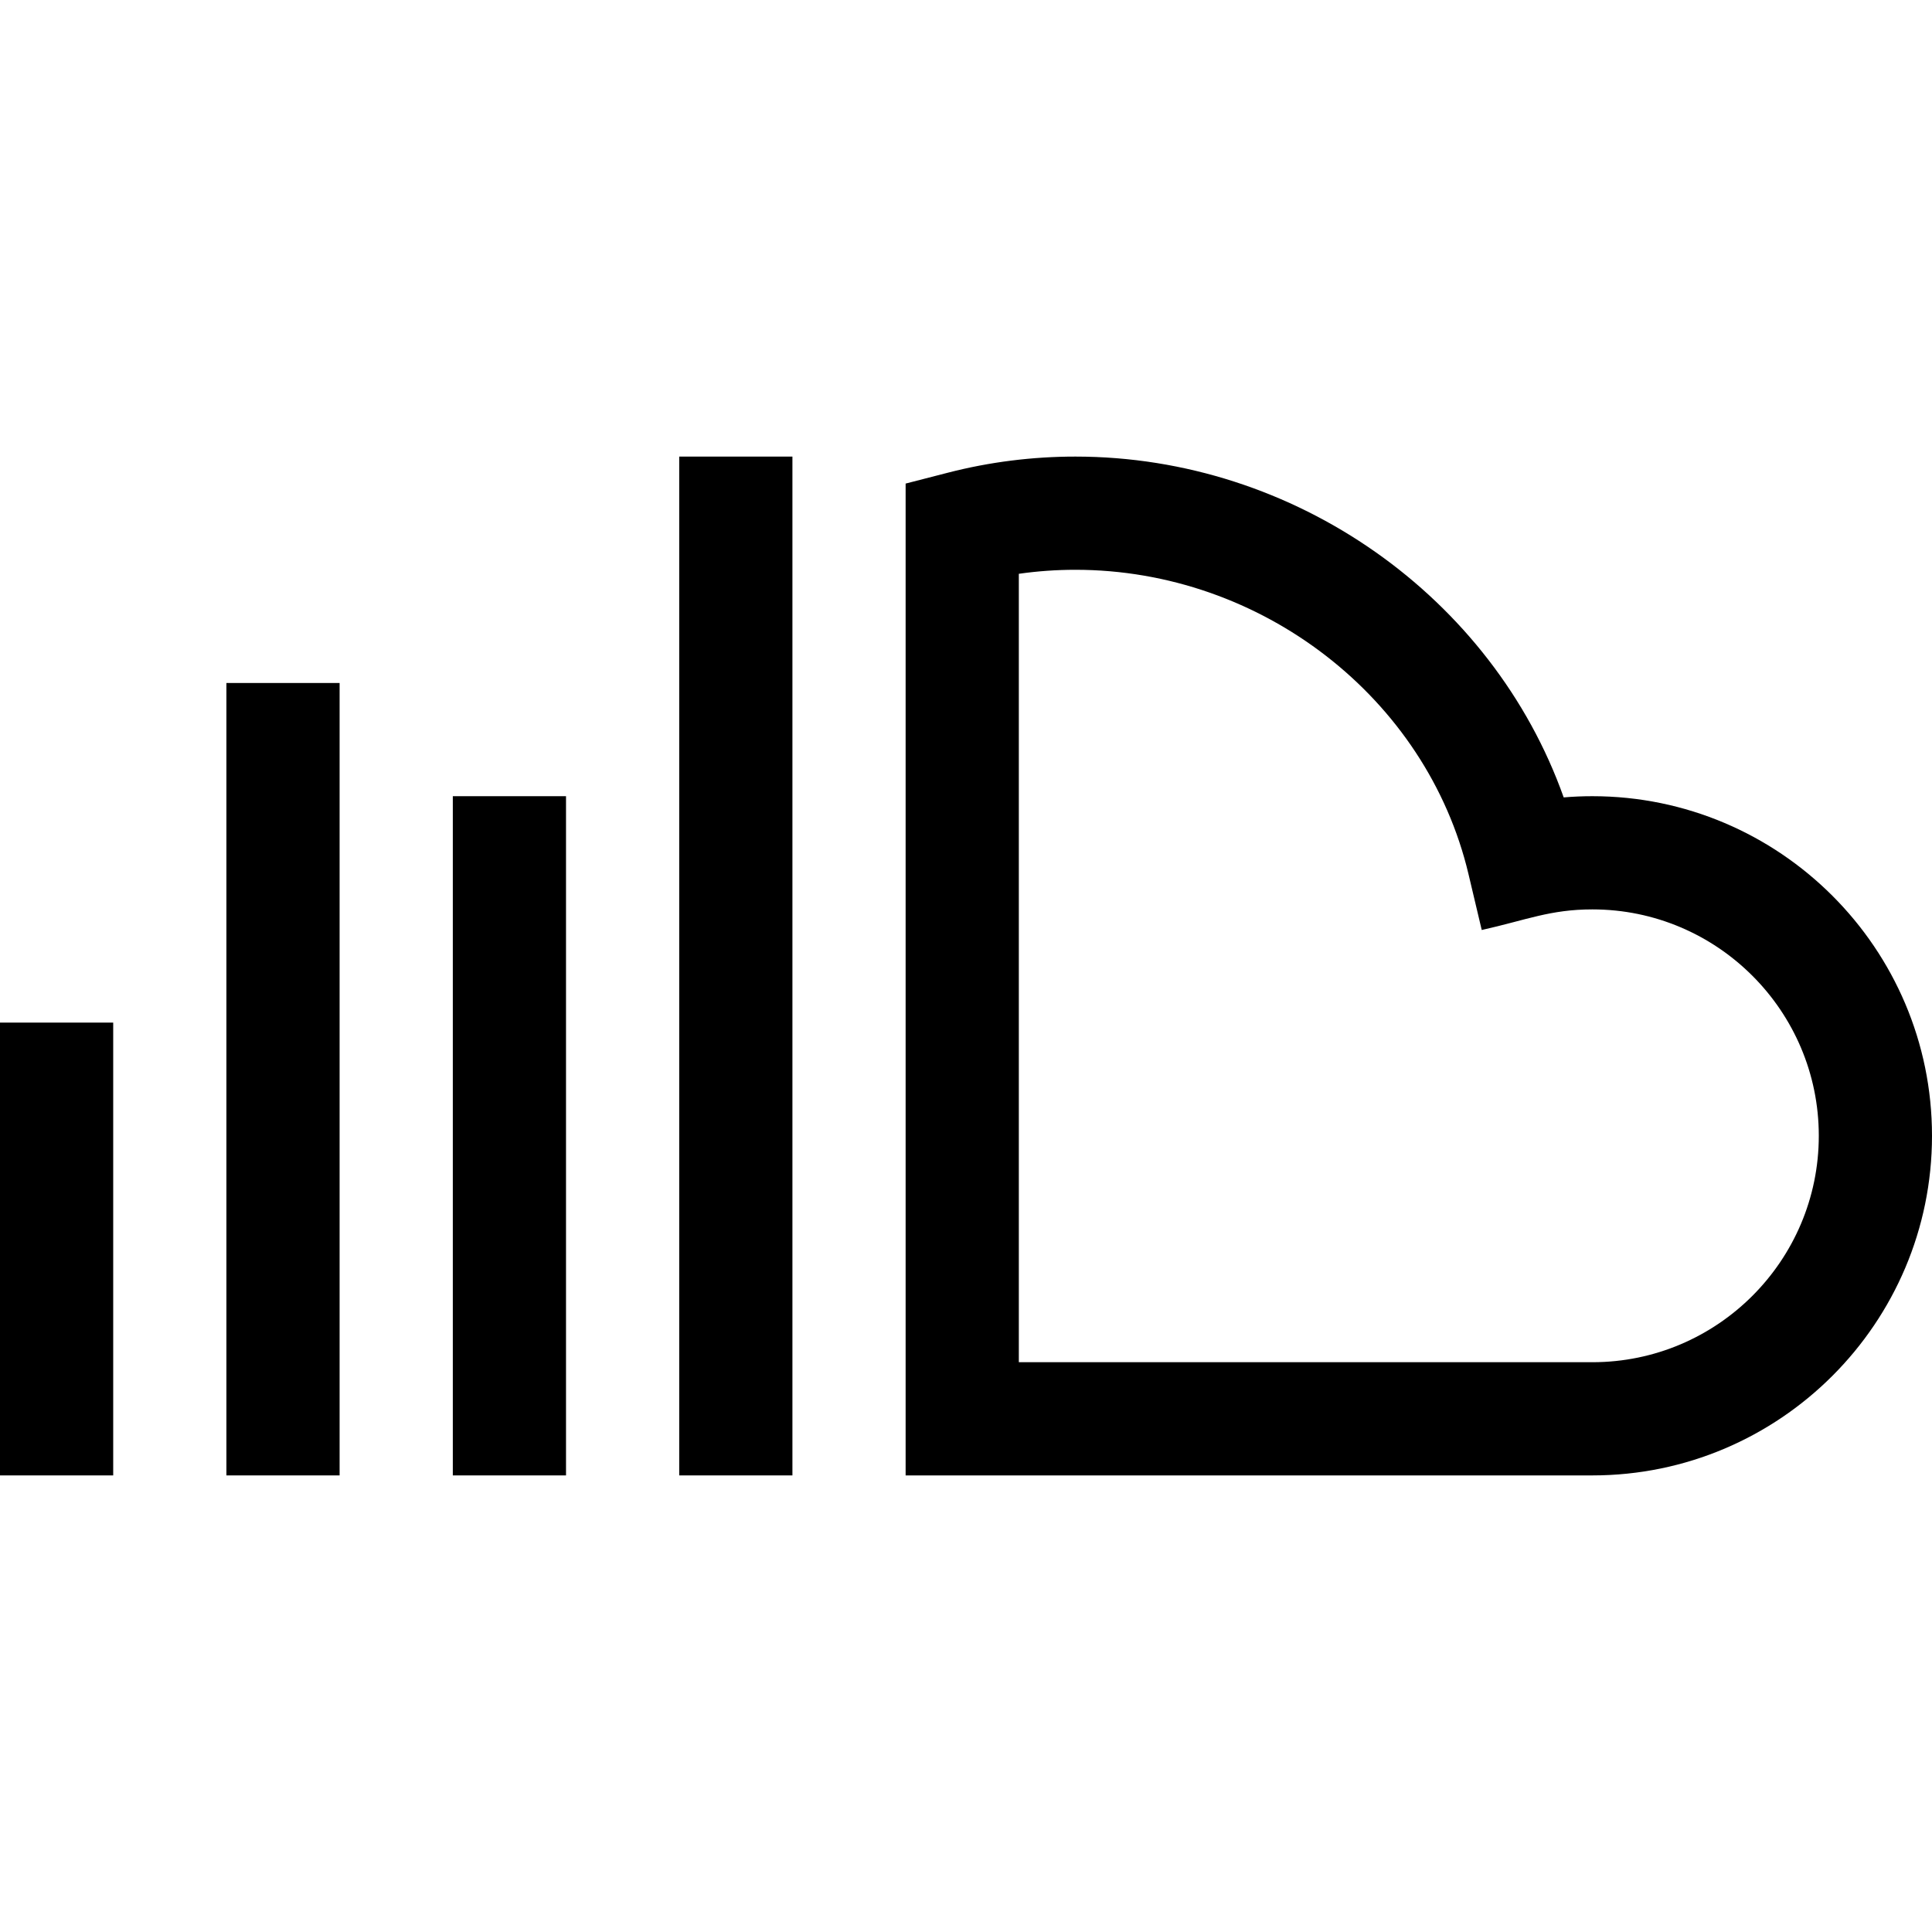
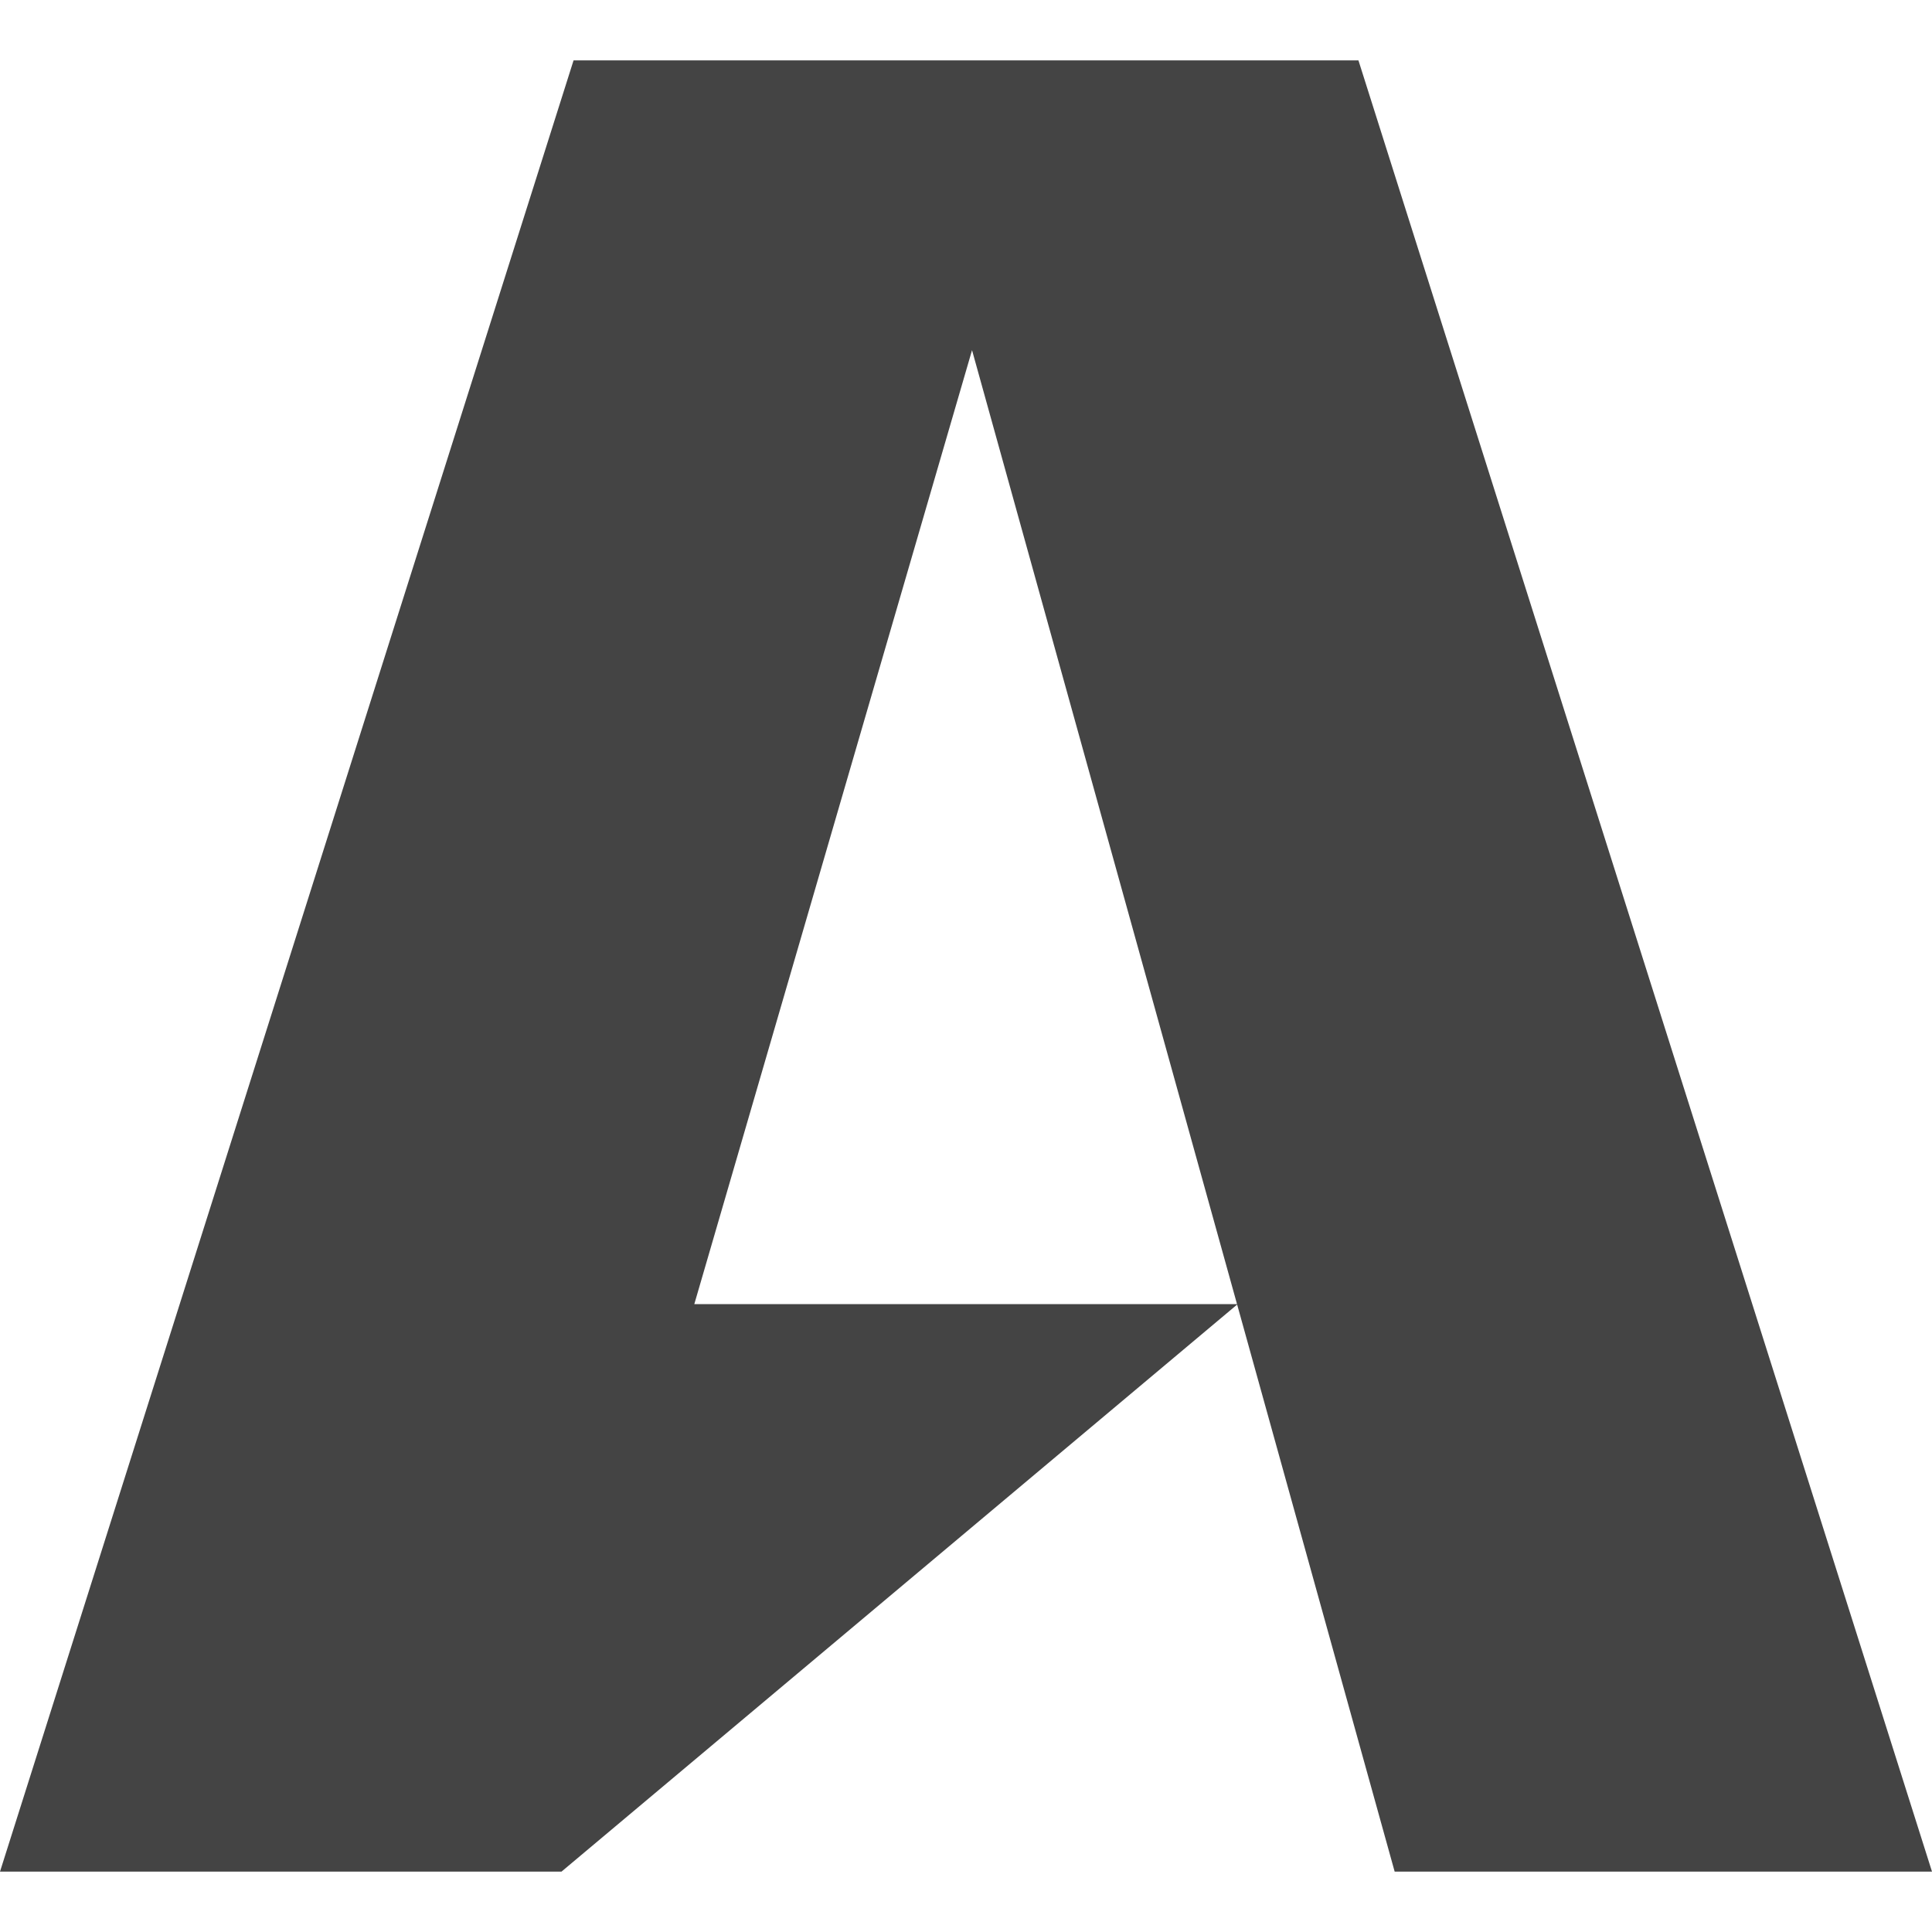
- <svg xmlns="http://www.w3.org/2000/svg" viewBox="0 -121 512 512">
-   <path d="m180 0h30v270h-30zm0 0" />
-   <path d="m120 90h30v180h-30zm0 0" />
-   <path d="m60 60h30v210h-30zm0 0" />
-   <path d="m0 150h30v120h-30zm0 0" />
-   <path d="m512 180c0-49.625-40.375-90-90-90-2.543 0-5.082.105-7.605.32-18.867-53.082-71.168-90.32-129.395-90.32-11.422 0-22.773 1.43-33.738 4.254l-11.262 2.898v262.848h182c49.625 0 90-40.375 90-90zm-242-148.938c4.949-.707 9.965-1.062 15-1.062 49.285 0 93.098 33.934 104.176 80.688l3.5 14.773c11.895-2.664 18.164-5.461 29.324-5.461 33.086 0 60 26.914 60 60s-26.914 60-60 60h-152zm0 0" />
+ <svg xmlns="http://www.w3.org/2000/svg" version="1.1" id="Layer_1" x="0px" y="0px" width="32px" height="32px" viewBox="0 0 32 32" enable-background="new 0 0 32 32" xml:space="preserve">
+   <polygon fill="#444444" points="9.5,1 22.5,1 32,31 23.1,31 16.1,5.8 11.5,21.6 20.5,21.6 9.3,31 0,31 " />
</svg>
